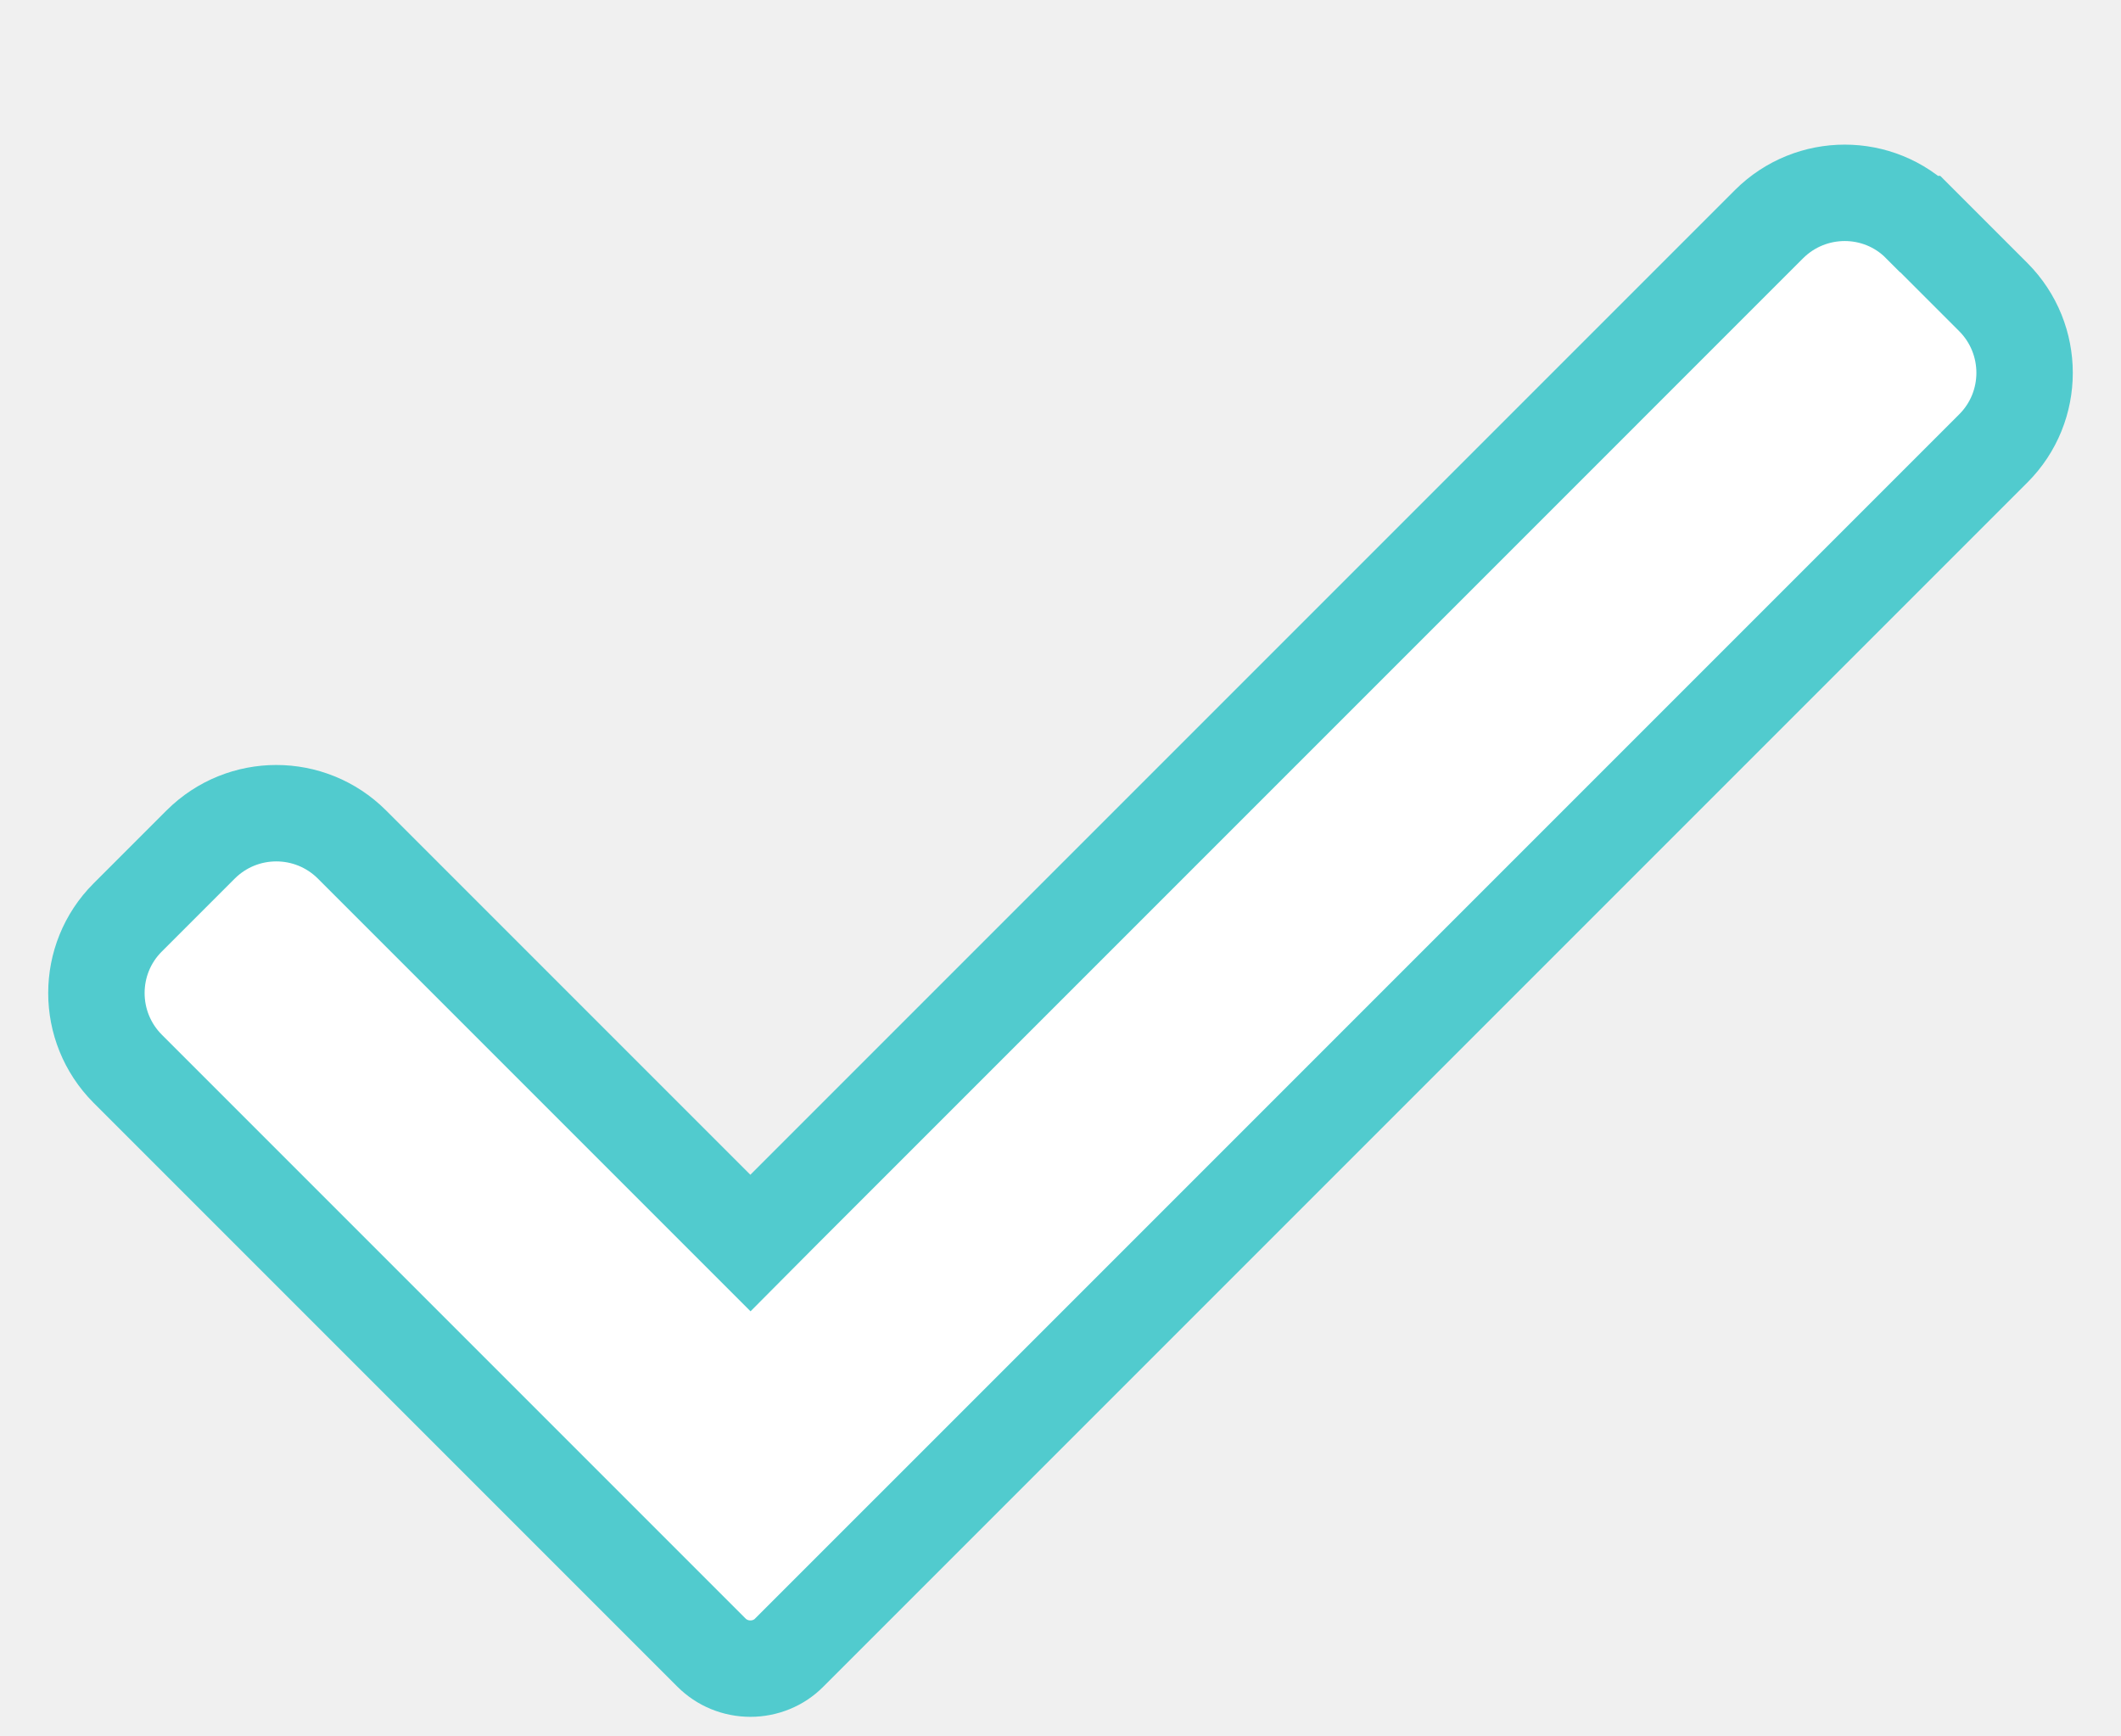
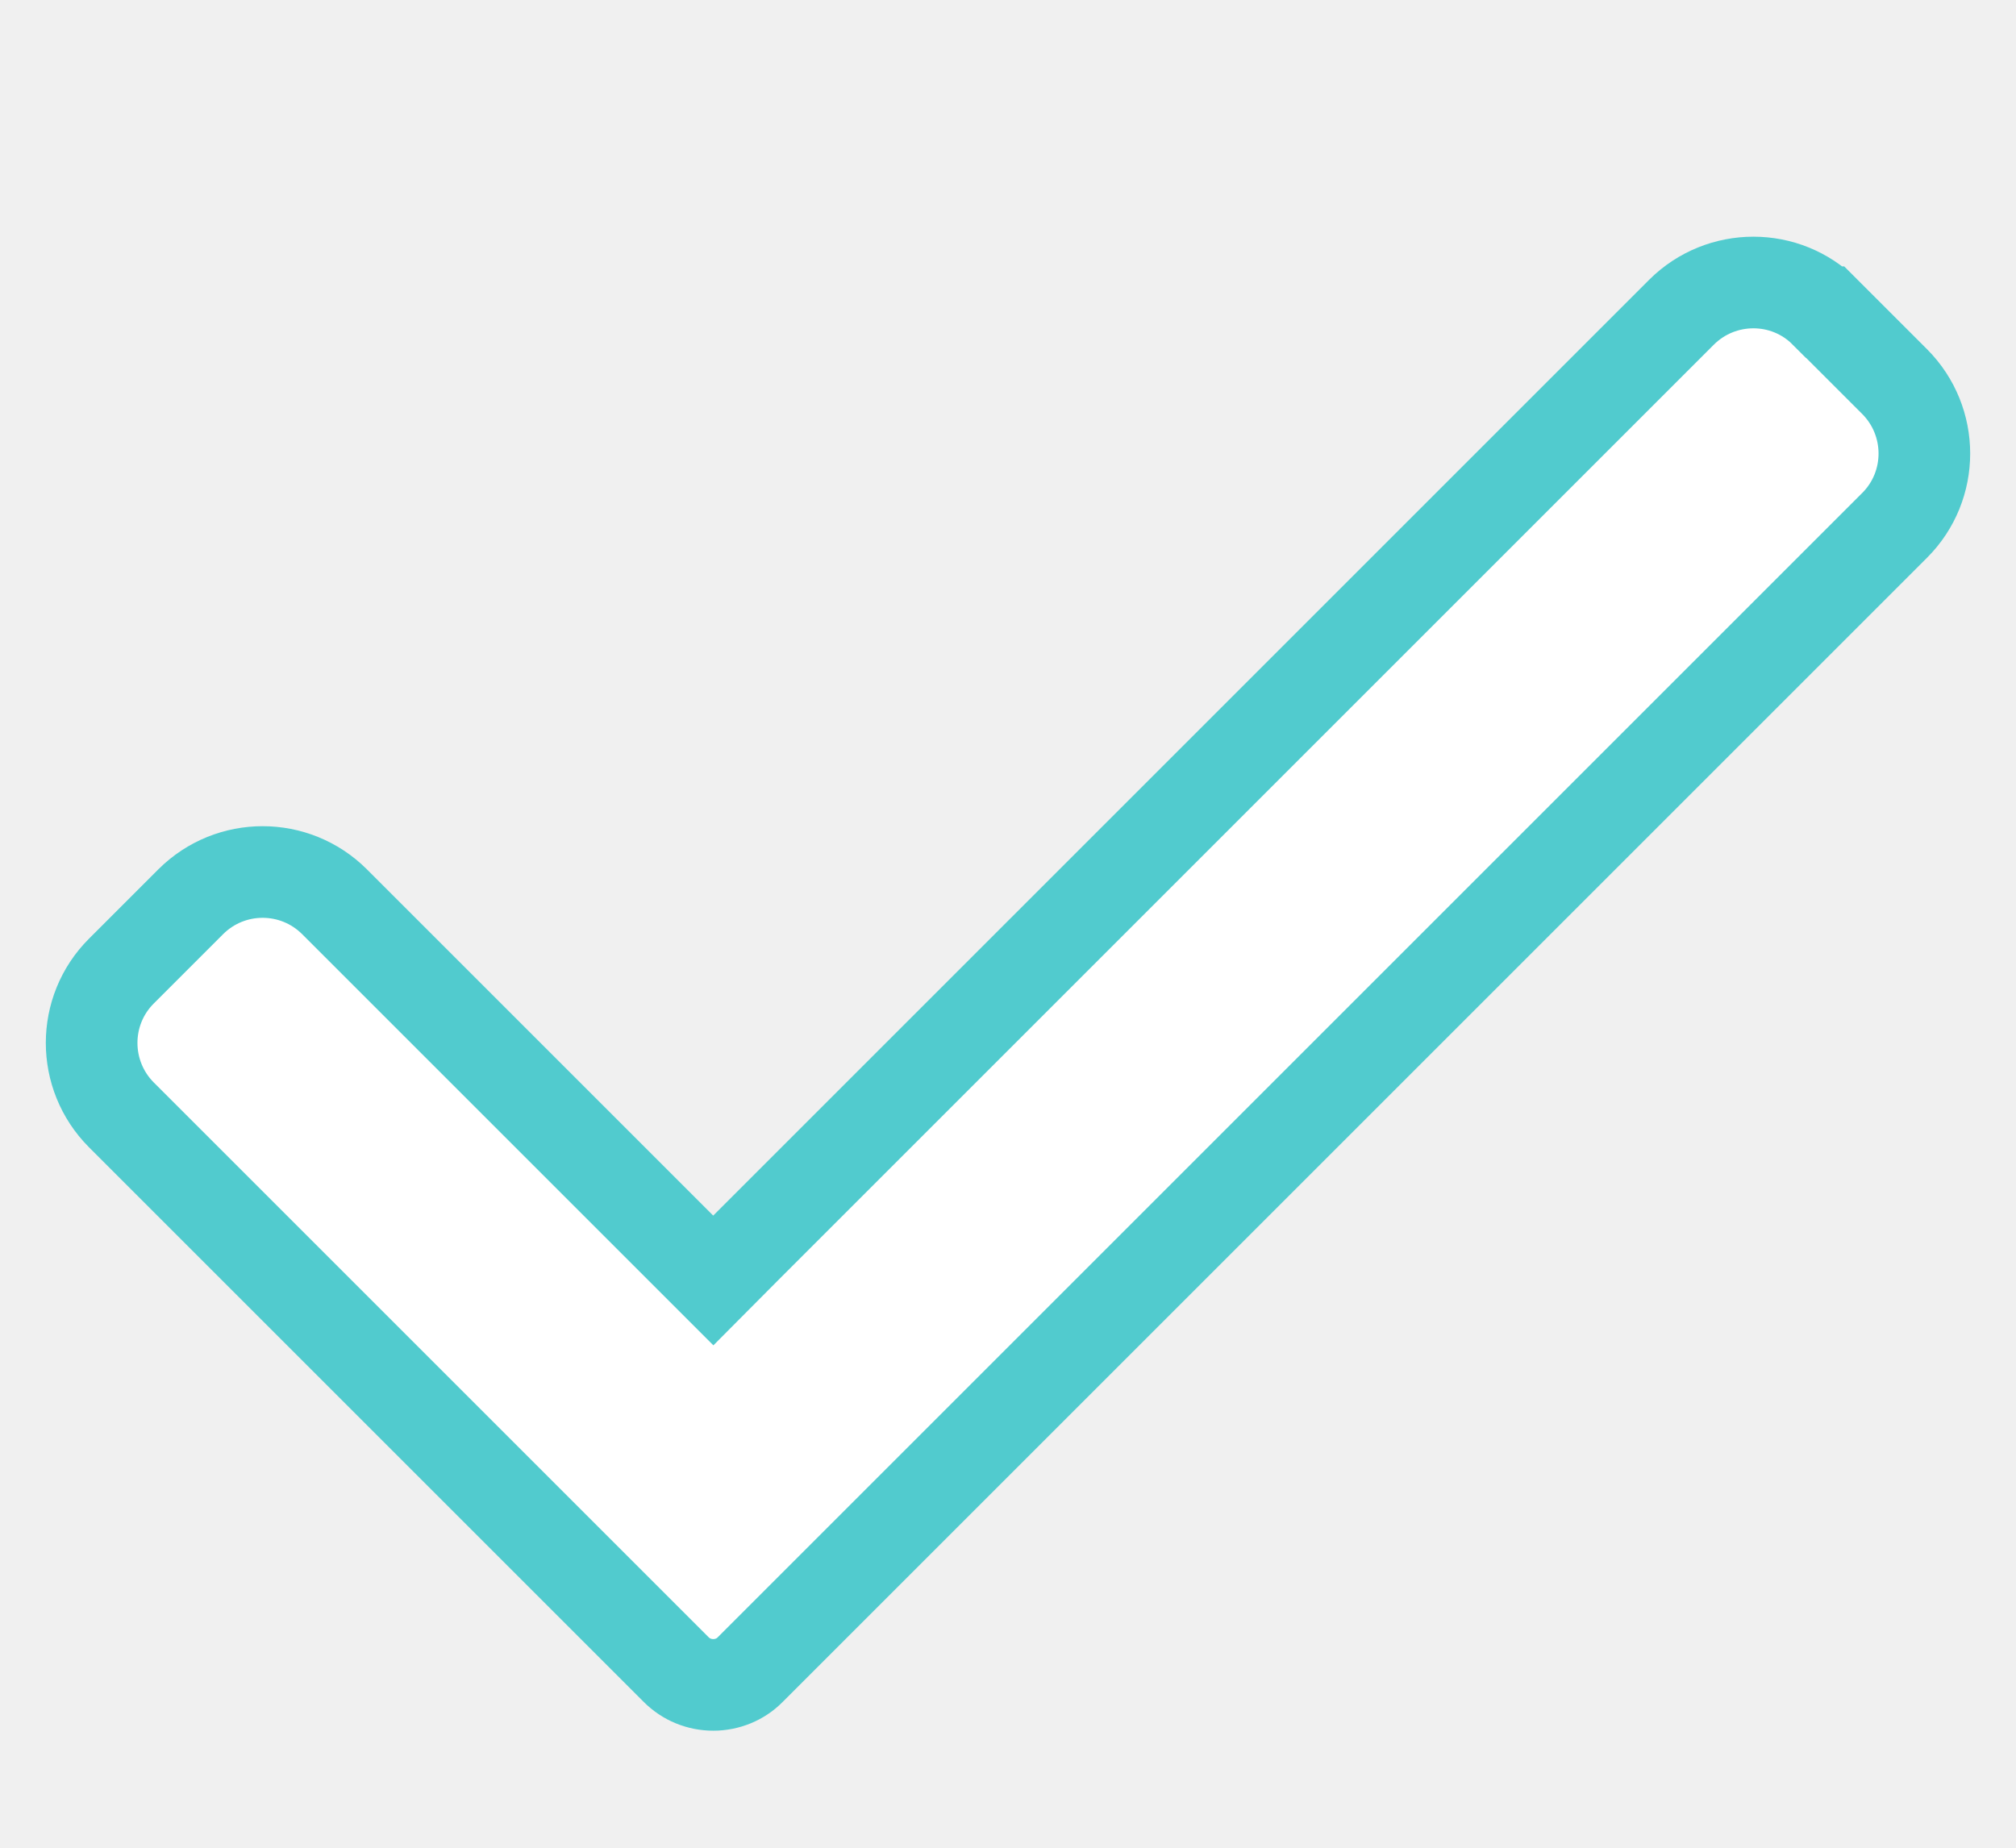
- <svg xmlns="http://www.w3.org/2000/svg" width="11" height="9" viewBox="0 0 11 9" fill="none">
+ <svg xmlns="http://www.w3.org/2000/svg" width="12" height="11" viewBox="0 0 11 9" fill="none">
  <path d="M4.094 8.569L4.093 8.57C4.041 8.623 3.968 8.653 3.892 8.653C3.815 8.653 3.743 8.623 3.69 8.57L3.689 8.569L0.662 5.542L0.662 5.542C0.446 5.325 0.446 4.974 0.662 4.758L0.662 4.758L1.041 4.379C1.258 4.163 1.608 4.163 1.825 4.379L3.715 6.269L3.892 6.446L4.068 6.269L9.175 1.162C9.392 0.946 9.743 0.946 9.958 1.162L9.959 1.162L10.338 1.541C10.554 1.758 10.554 2.109 10.338 2.325L10.338 2.325L4.094 8.569Z" fill="white" stroke="#51CBCE" stroke-width="0.5" />
</svg>
